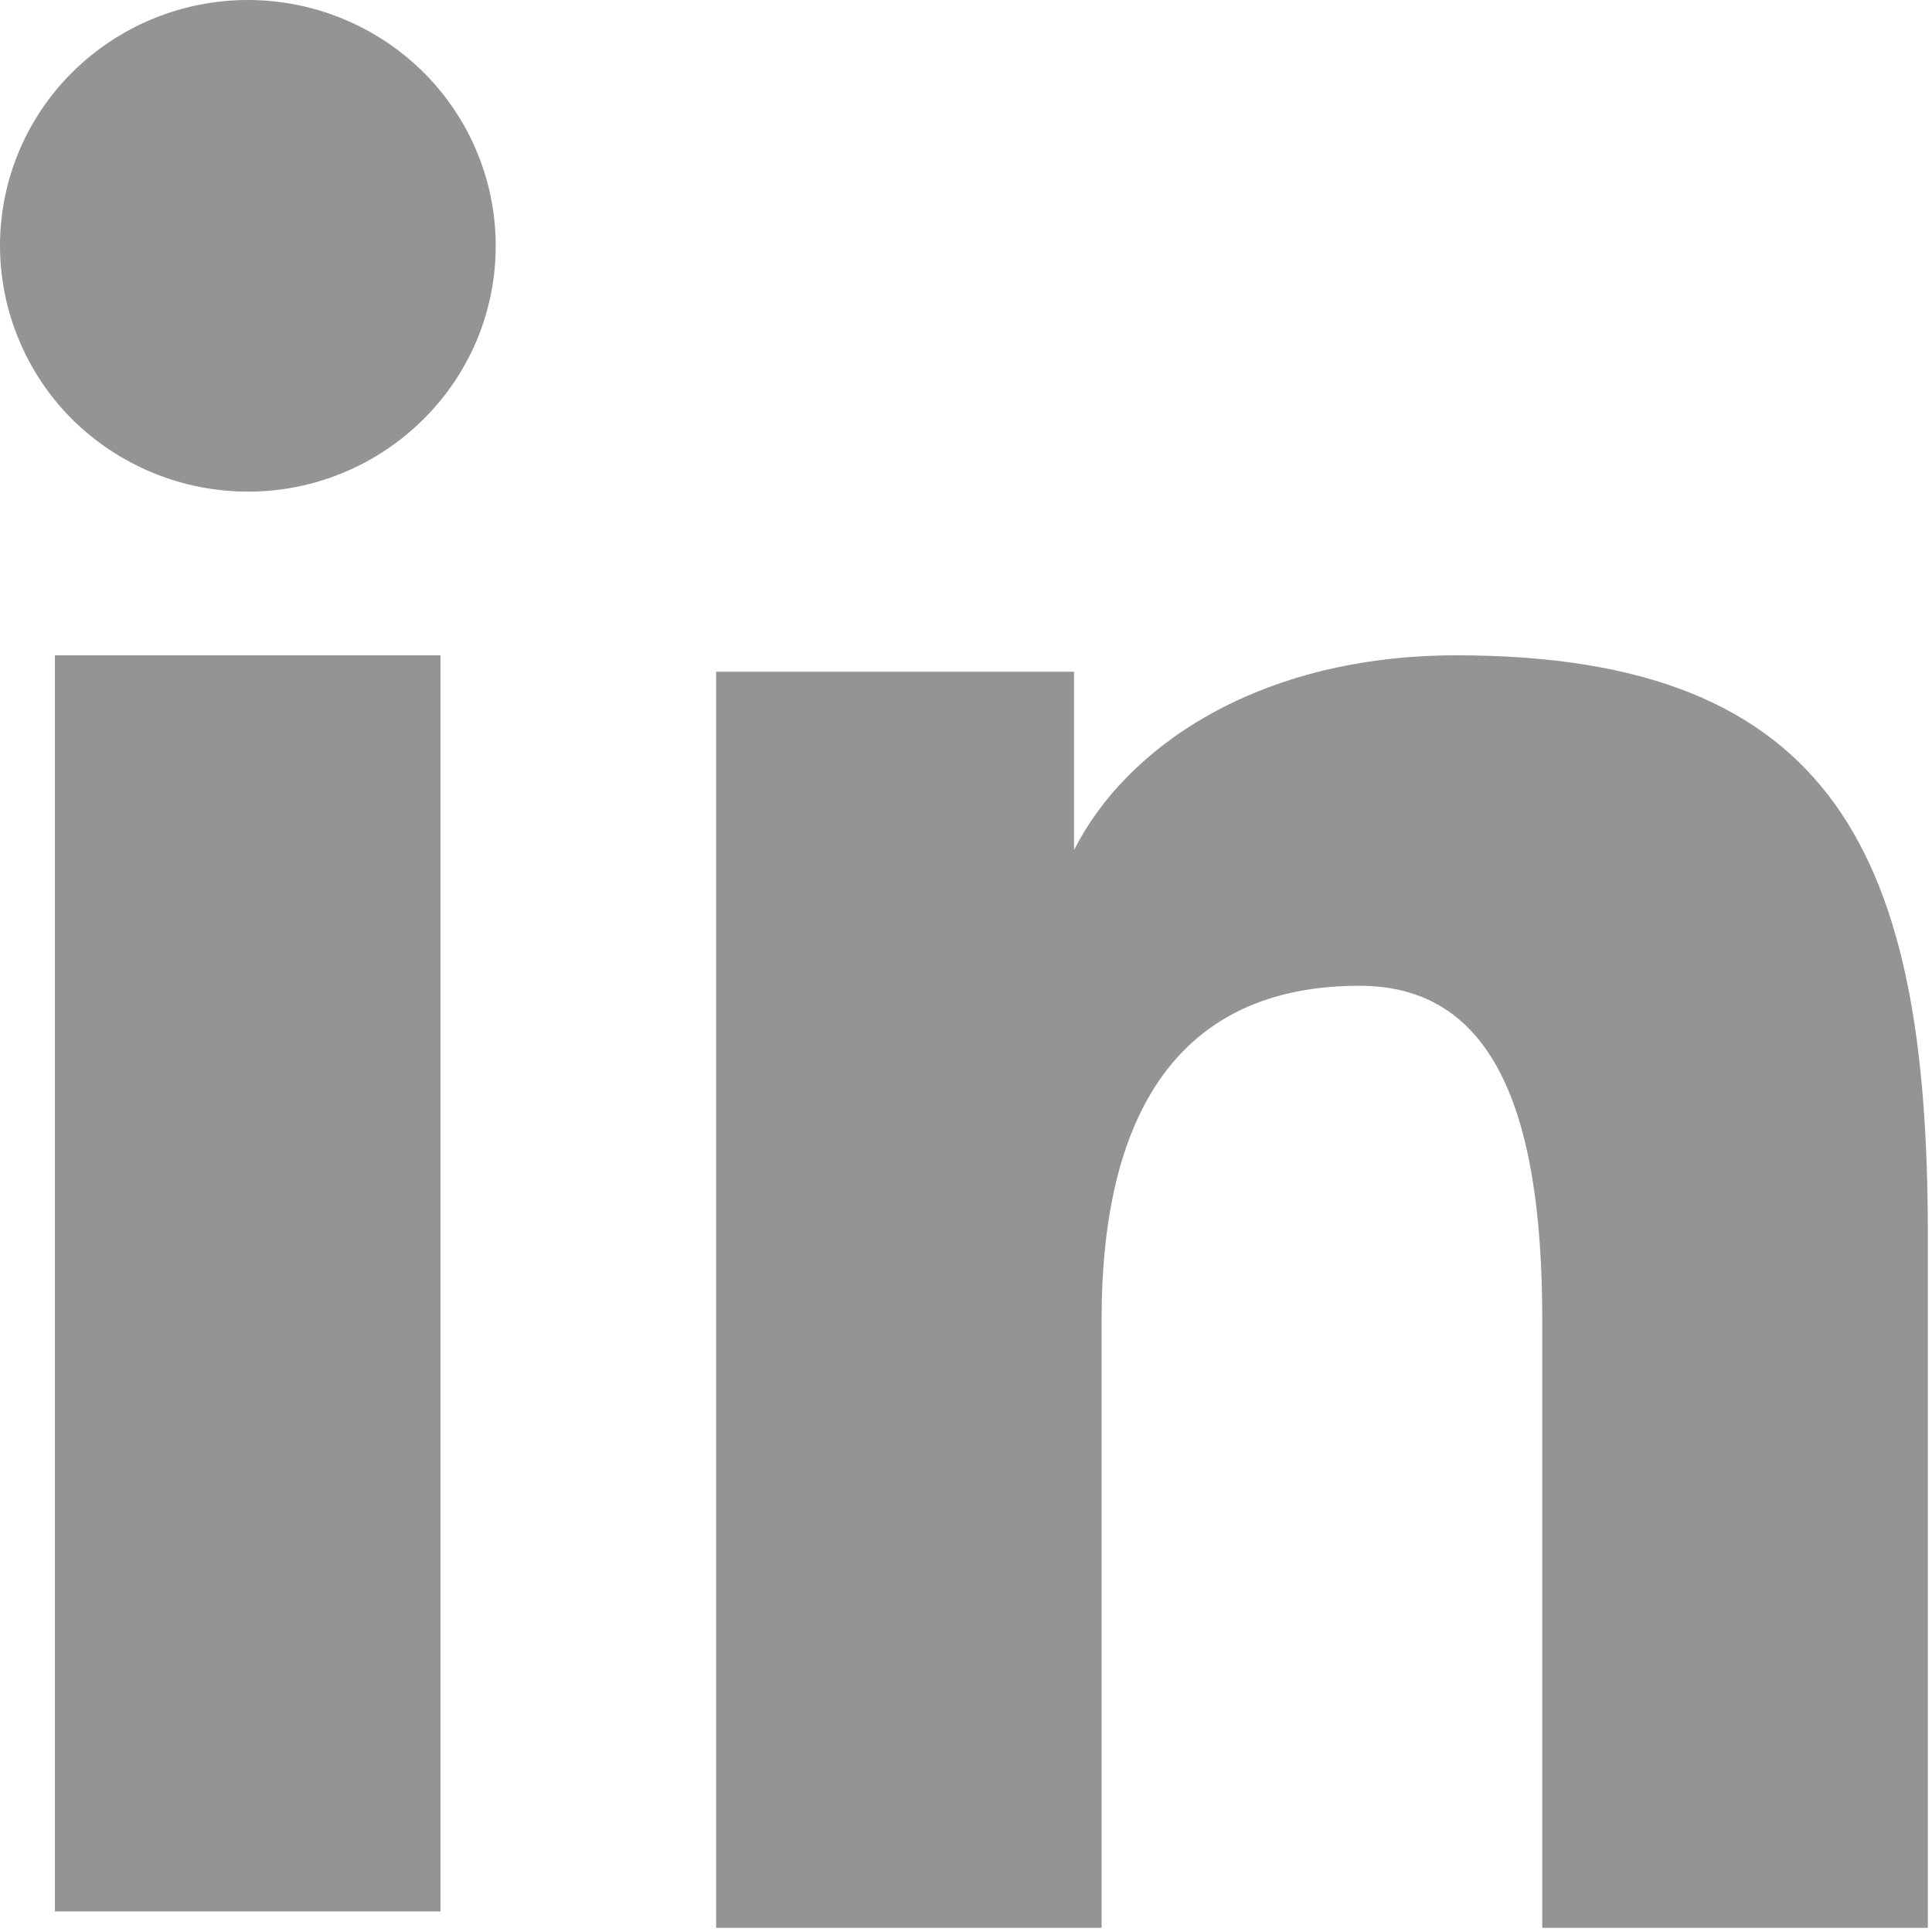
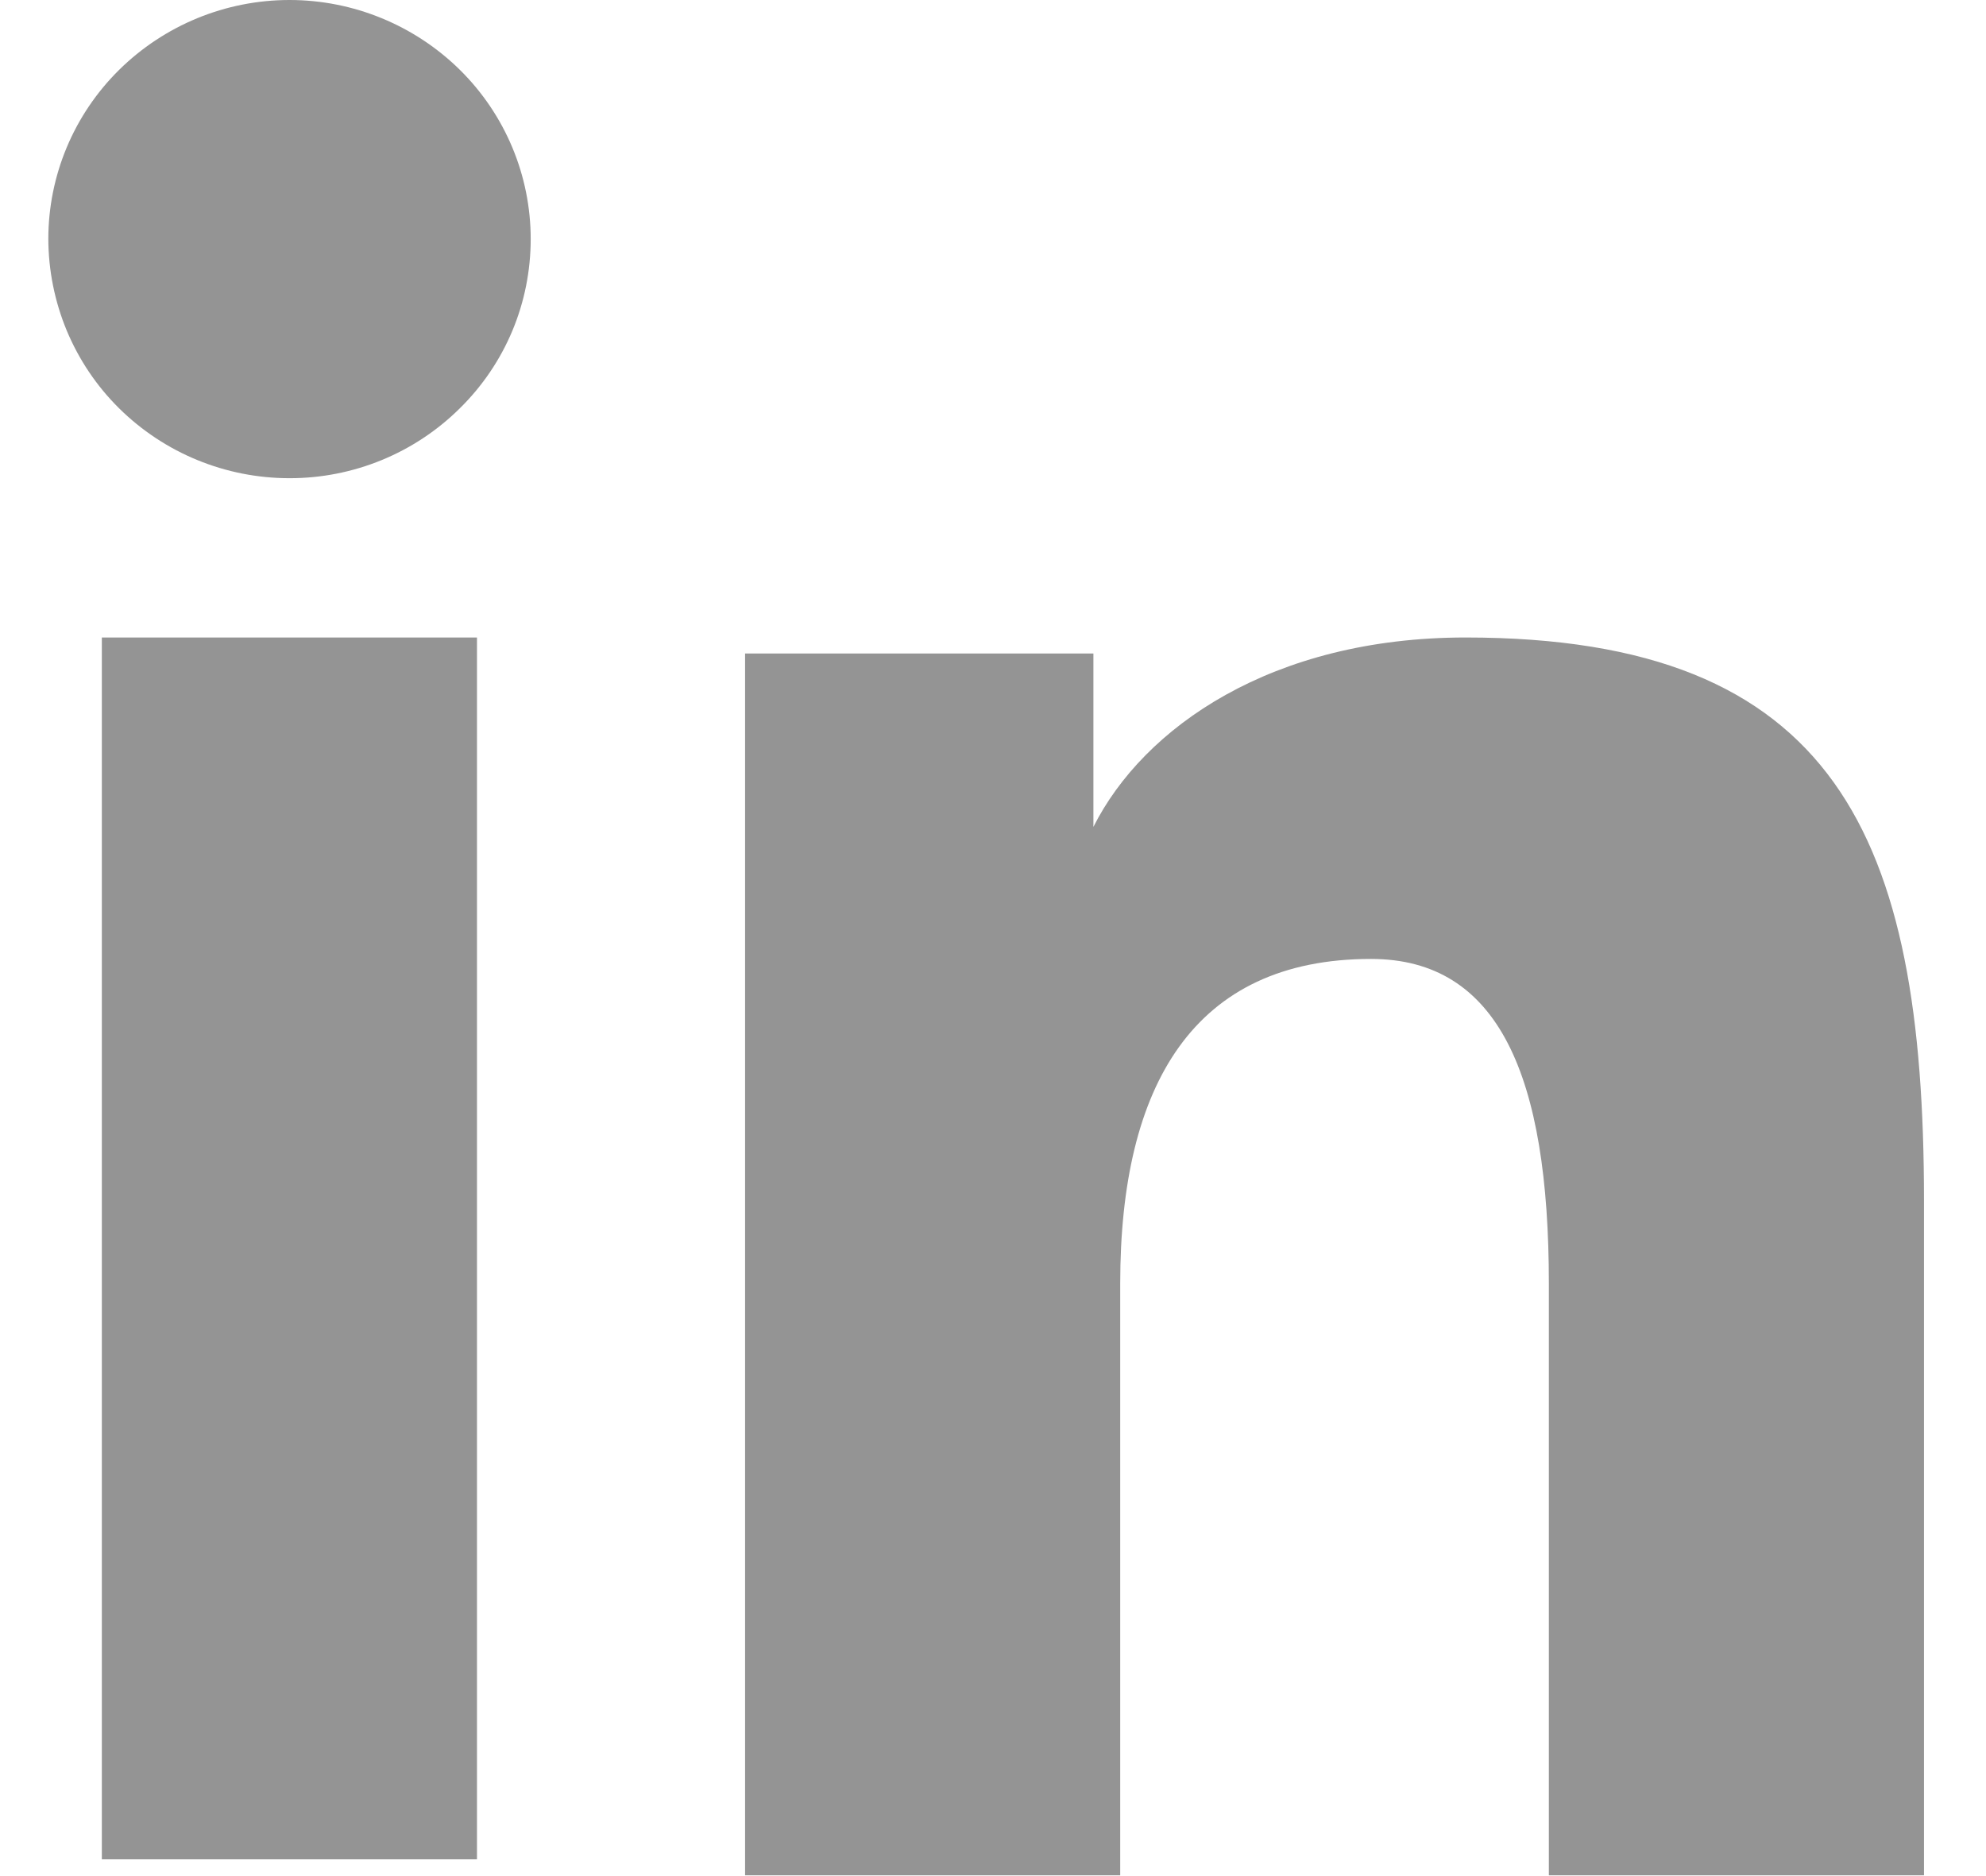
- <svg xmlns="http://www.w3.org/2000/svg" width="26" height="26" viewBox="0 0 26 26" fill="none">
-   <path fill-rule="evenodd" clip-rule="evenodd" d="M9.637 9.04H14.454V11.44C15.148 10.06 16.928 8.819 19.602 8.819C24.727 8.819 25.944 11.567 25.944 16.608V25.944H20.755V17.756C20.755 14.885 20.061 13.266 18.294 13.266C15.844 13.266 14.825 15.011 14.825 17.754V25.944H9.637V9.04ZM0.739 25.723H5.928V8.819H0.739V25.723ZM6.671 3.308C6.672 3.743 6.585 4.173 6.418 4.575C6.25 4.976 6.004 5.34 5.695 5.645C5.067 6.269 4.218 6.618 3.334 6.616C2.451 6.615 1.604 6.267 0.975 5.647C0.667 5.34 0.422 4.976 0.255 4.574C0.087 4.173 0.001 3.743 0 3.308C0 2.43 0.35 1.589 0.977 0.969C1.604 0.348 2.452 -0 3.335 3.24636e-07C4.22 3.24636e-07 5.068 0.349 5.695 0.969C6.32 1.589 6.671 2.43 6.671 3.308Z" fill="#949494" />
+ <svg xmlns="http://www.w3.org/2000/svg" width="18" height="17" viewBox="0 0 18 17" fill="none">
+   <path fill-rule="evenodd" clip-rule="evenodd" d="M6.753 5.924H9.91V7.496C10.365 6.592 11.531 5.779 13.283 5.779C16.641 5.779 17.438 7.579 17.438 10.883V17H14.038V11.635C14.038 9.754 13.584 8.693 12.426 8.693C10.82 8.693 10.153 9.836 10.153 11.634V17H6.753V5.924ZM0.923 16.855H4.323V5.779H0.923V16.855ZM4.81 2.167C4.81 2.452 4.754 2.735 4.644 2.998C4.534 3.261 4.373 3.499 4.17 3.699C3.759 4.108 3.202 4.336 2.623 4.335C2.044 4.335 1.489 4.107 1.078 3.7C0.875 3.499 0.715 3.26 0.605 2.997C0.496 2.734 0.439 2.452 0.438 2.167C0.438 1.592 0.668 1.041 1.078 0.635C1.49 0.228 2.045 -0 2.624 2.12724e-07C3.203 2.12724e-07 3.759 0.229 4.17 0.635C4.58 1.041 4.81 1.592 4.81 2.167Z" fill="#949494" />
</svg>
